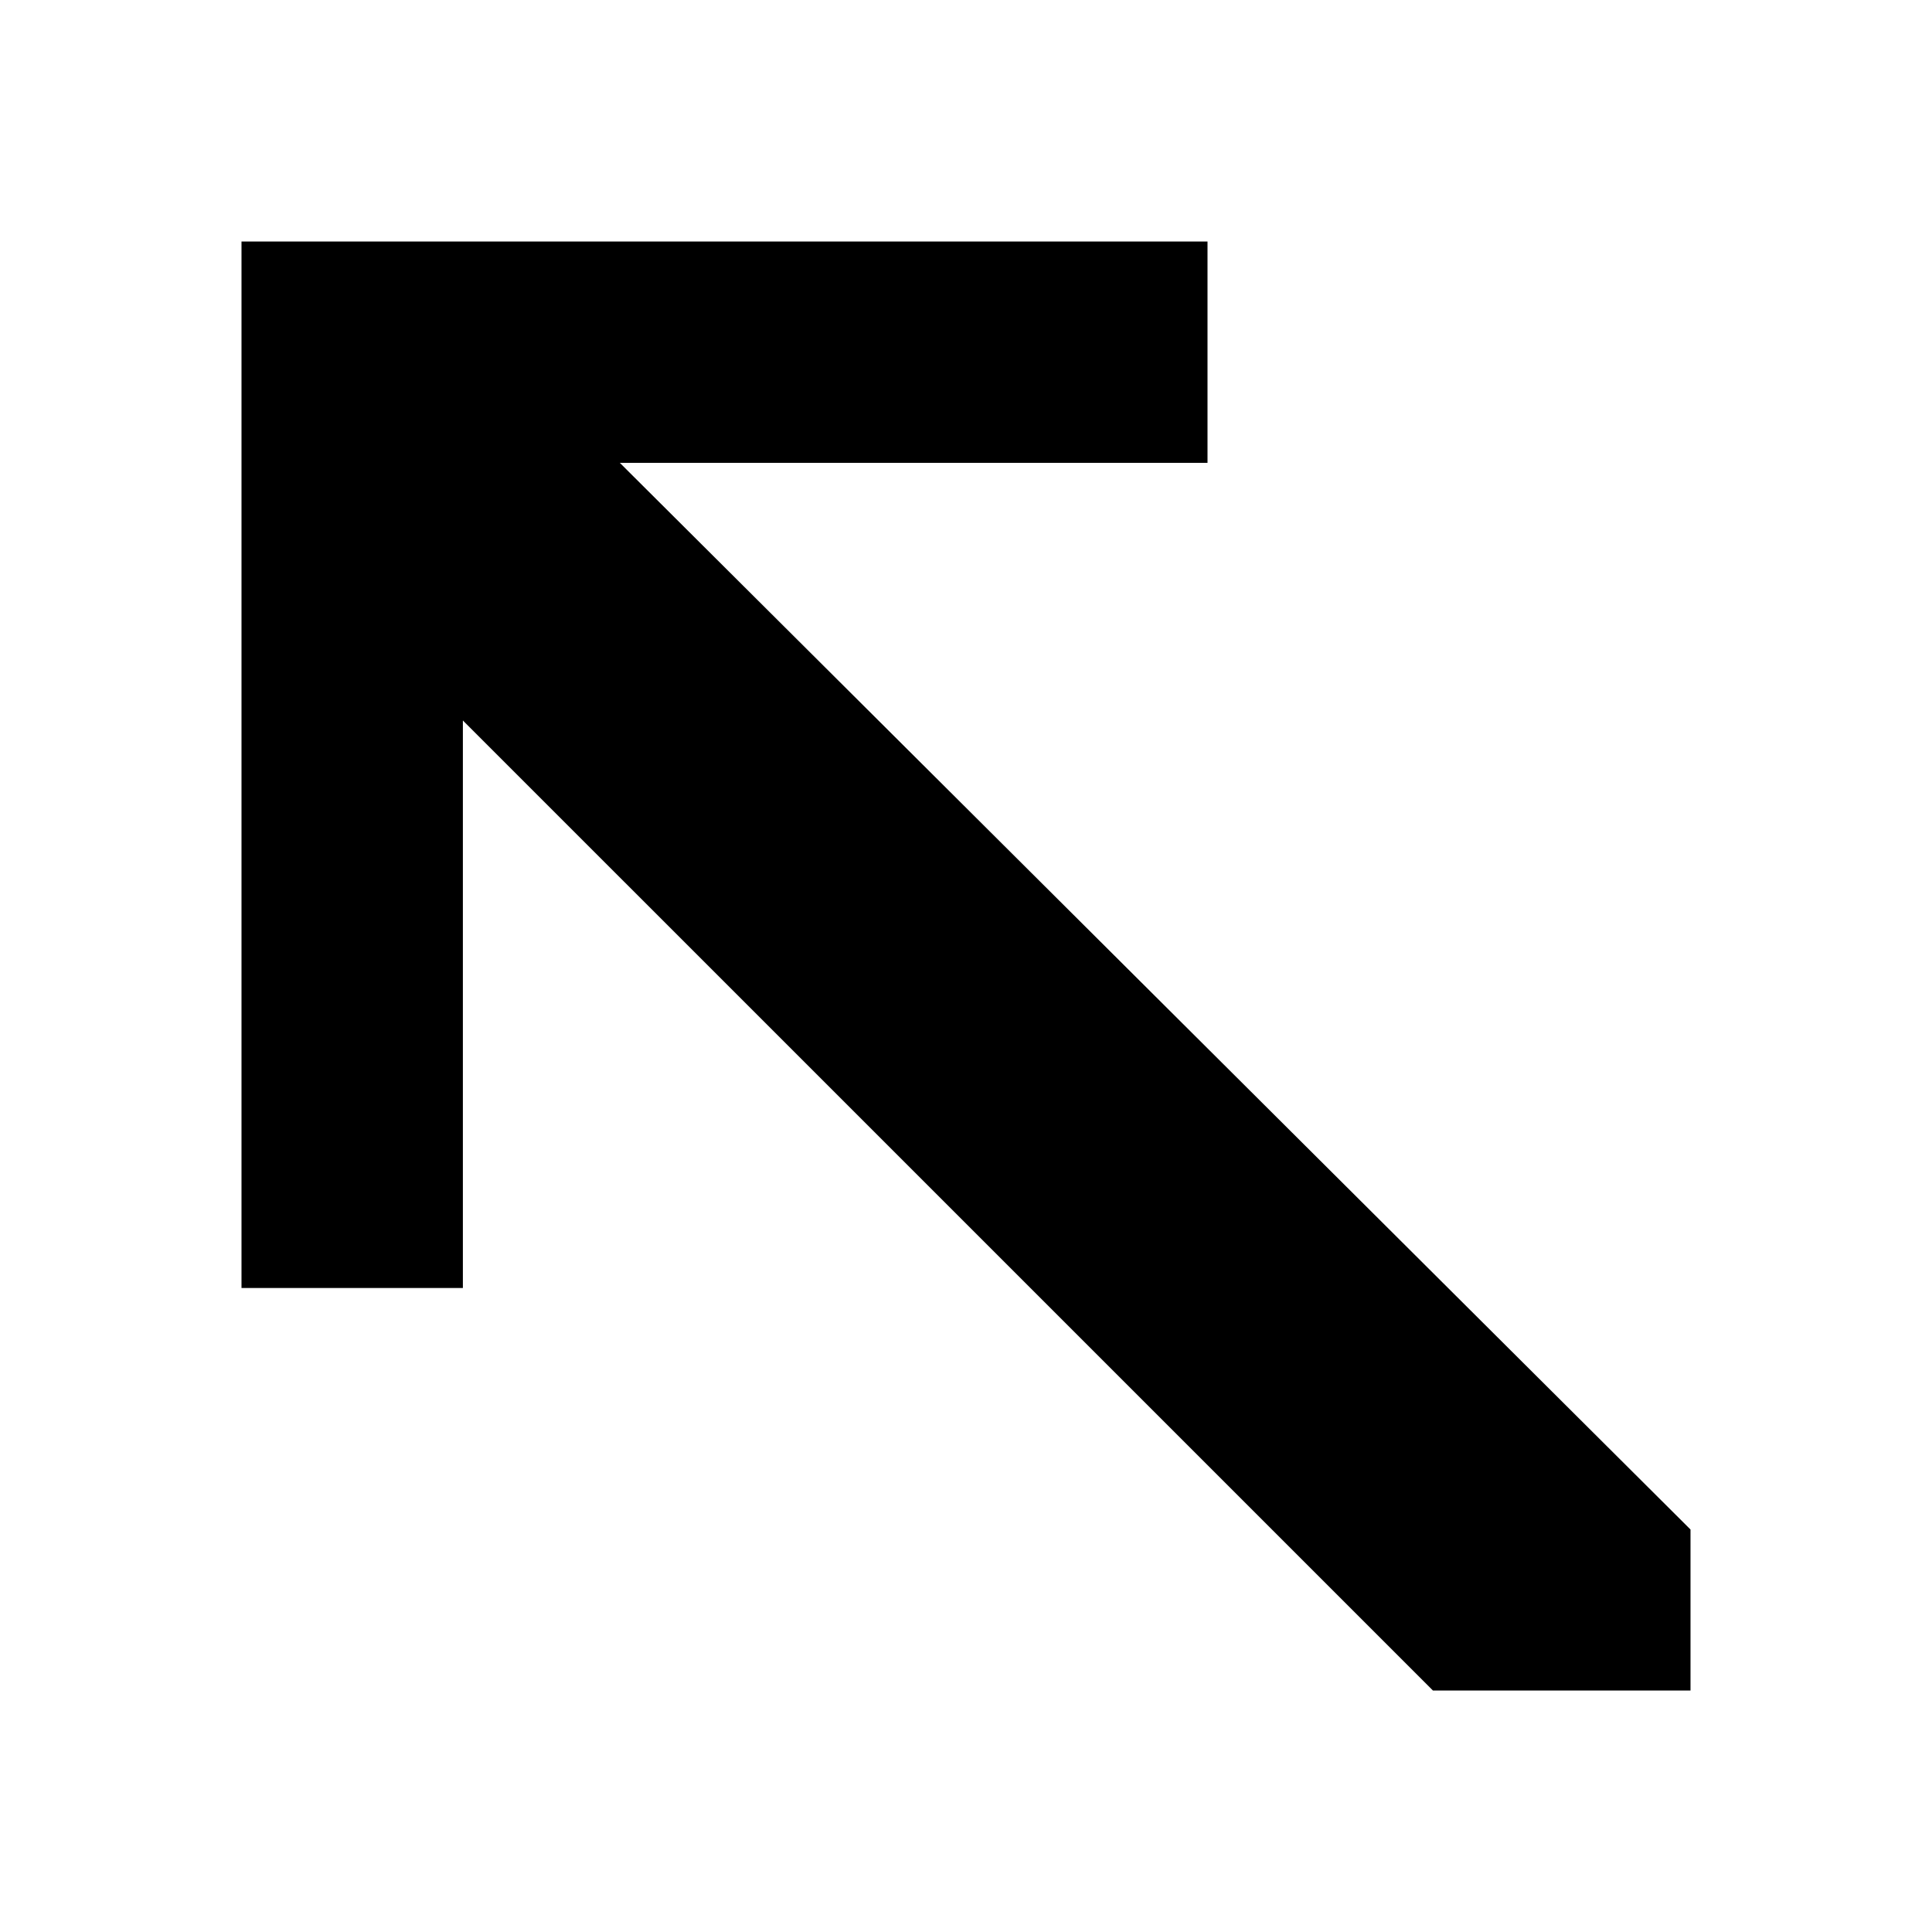
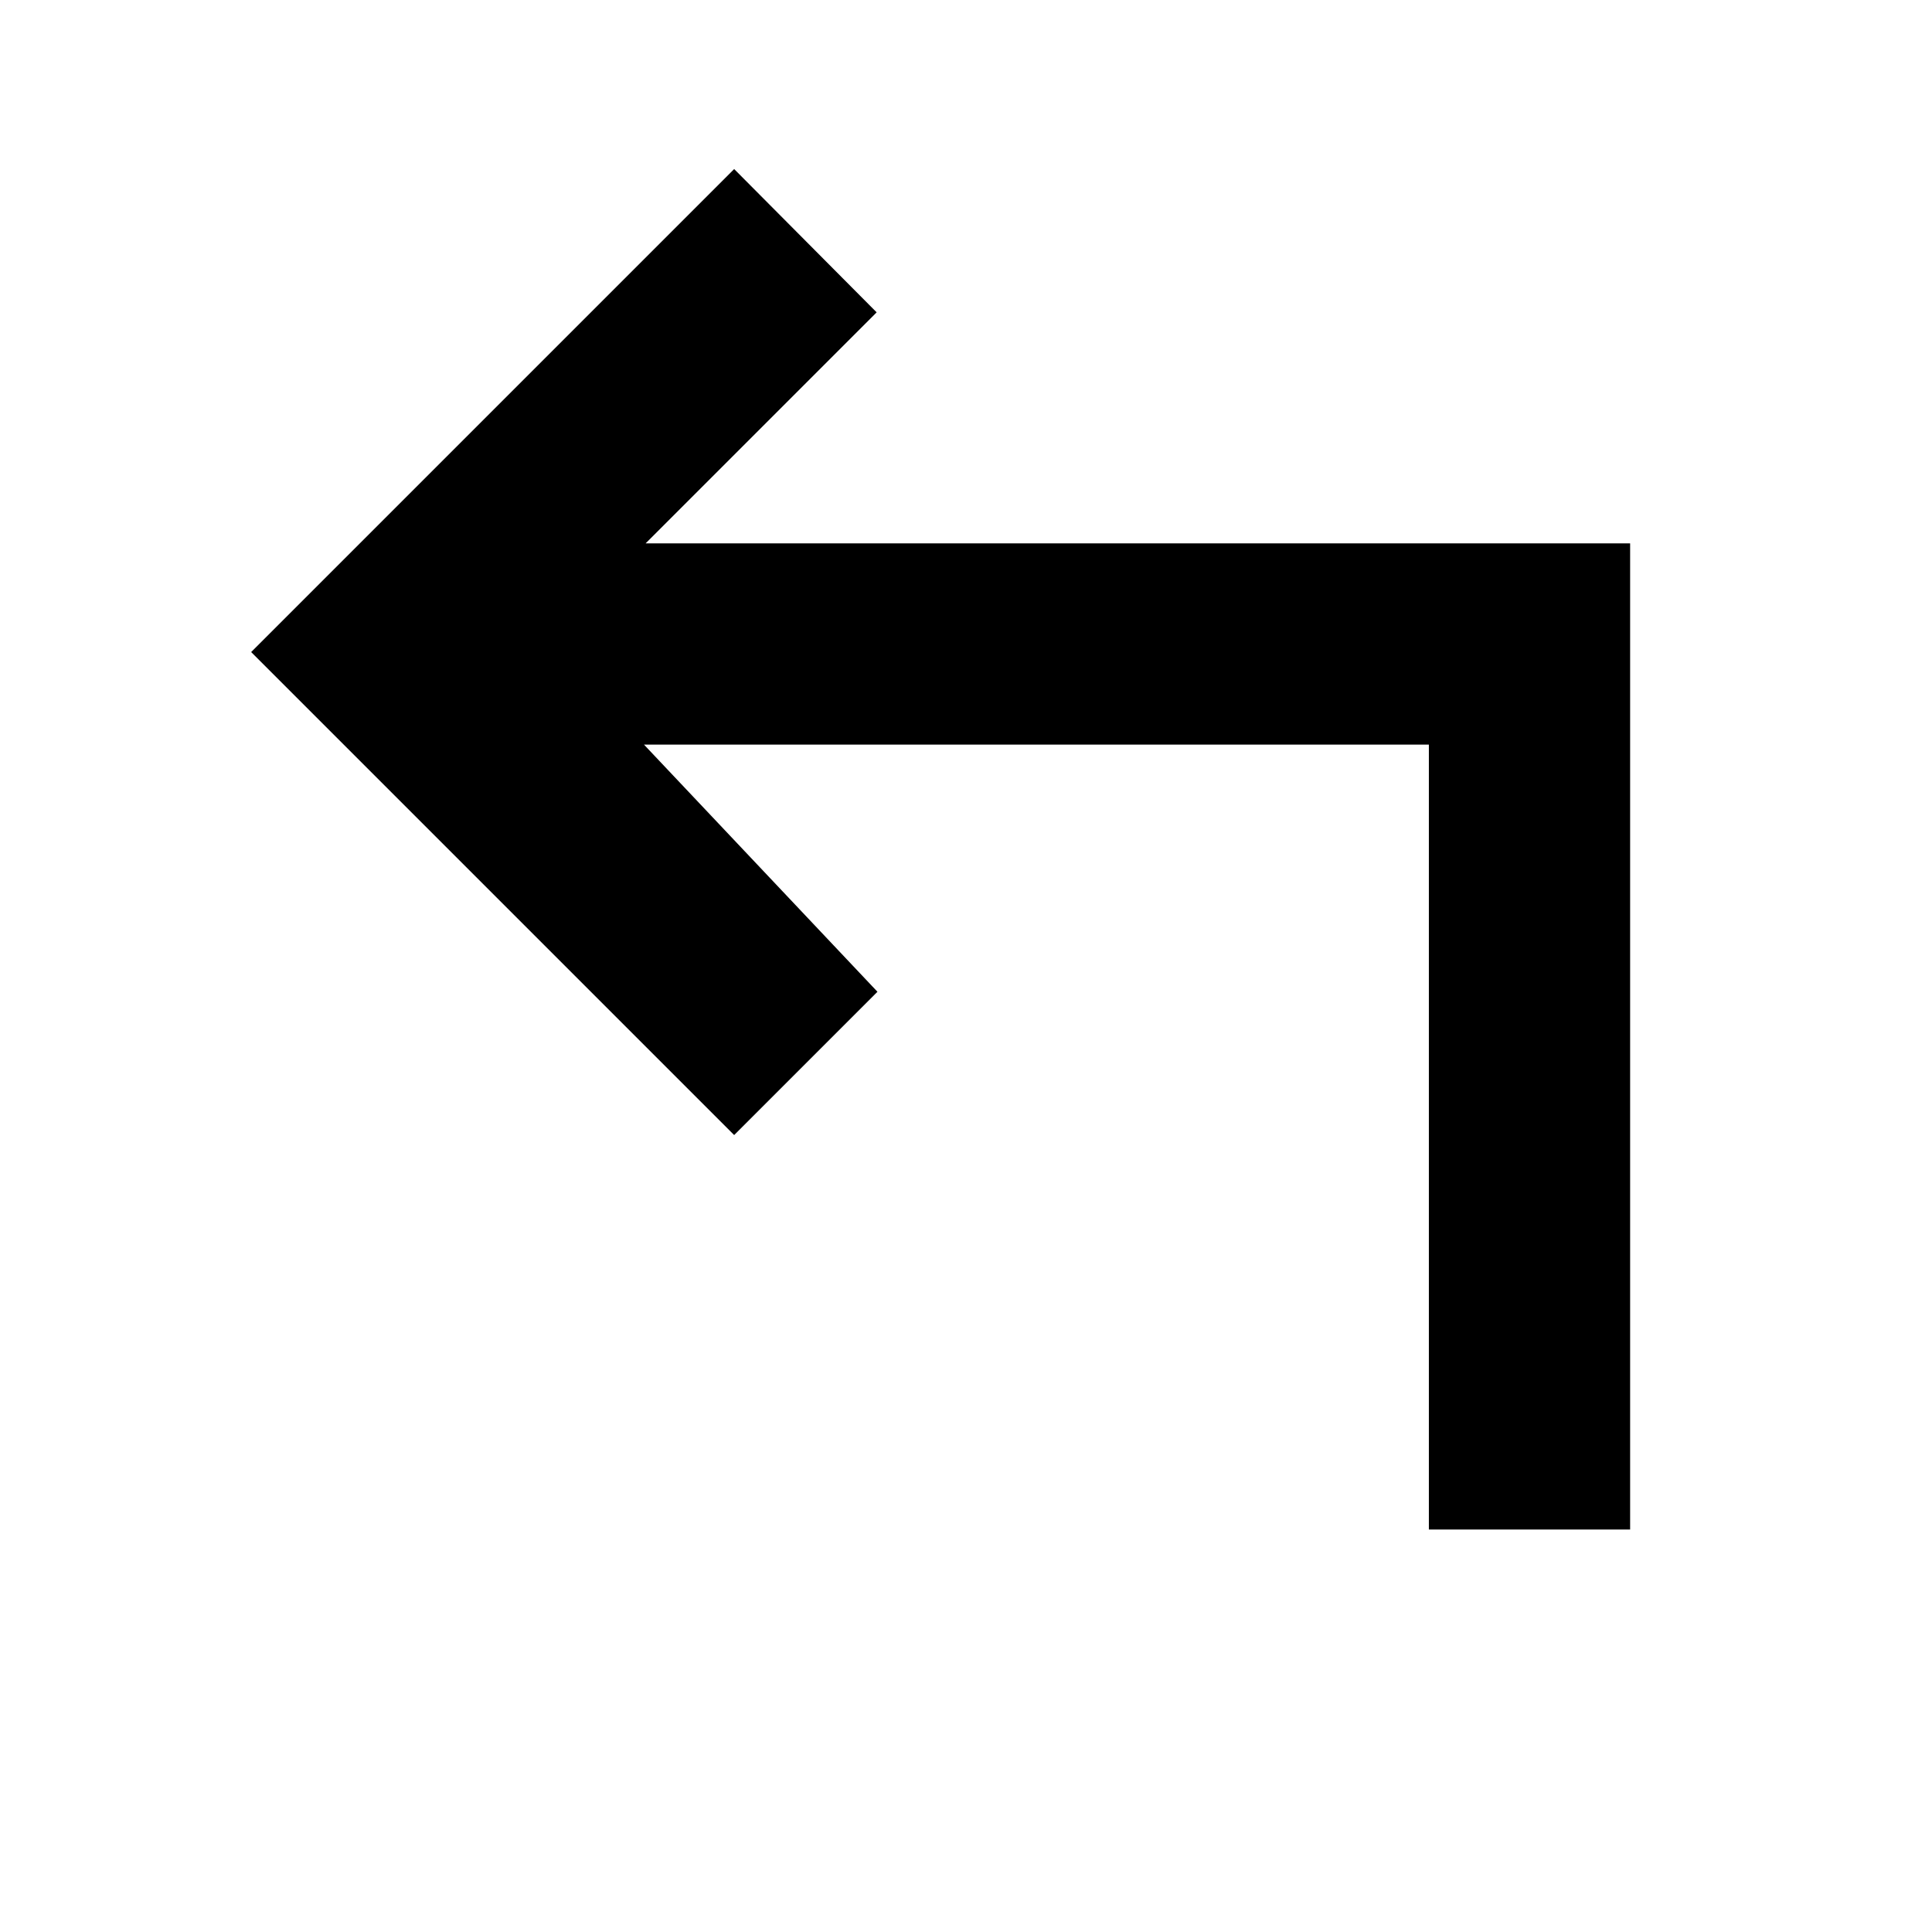
<svg xmlns="http://www.w3.org/2000/svg" width="24" height="24" viewBox="0 0 24 24" fill="currentColor" stroke="none" stroke-width="2.24" stroke-linecap="round" stroke-linejoin="round" fill-rule="evenodd" clip-rule="evenodd" aria-hidden="true">
-   <path d="M3 3h12v2.75H7.7L21 19v2H17.8L5.75 8.95V16H3z" />
+   <path d="M17.75 19H20.25V6.75H8.02l2.87-2.87L9.12 2.1l-6 6 6 6 1.78-1.78L8 9.25h9.75z" />
</svg>
